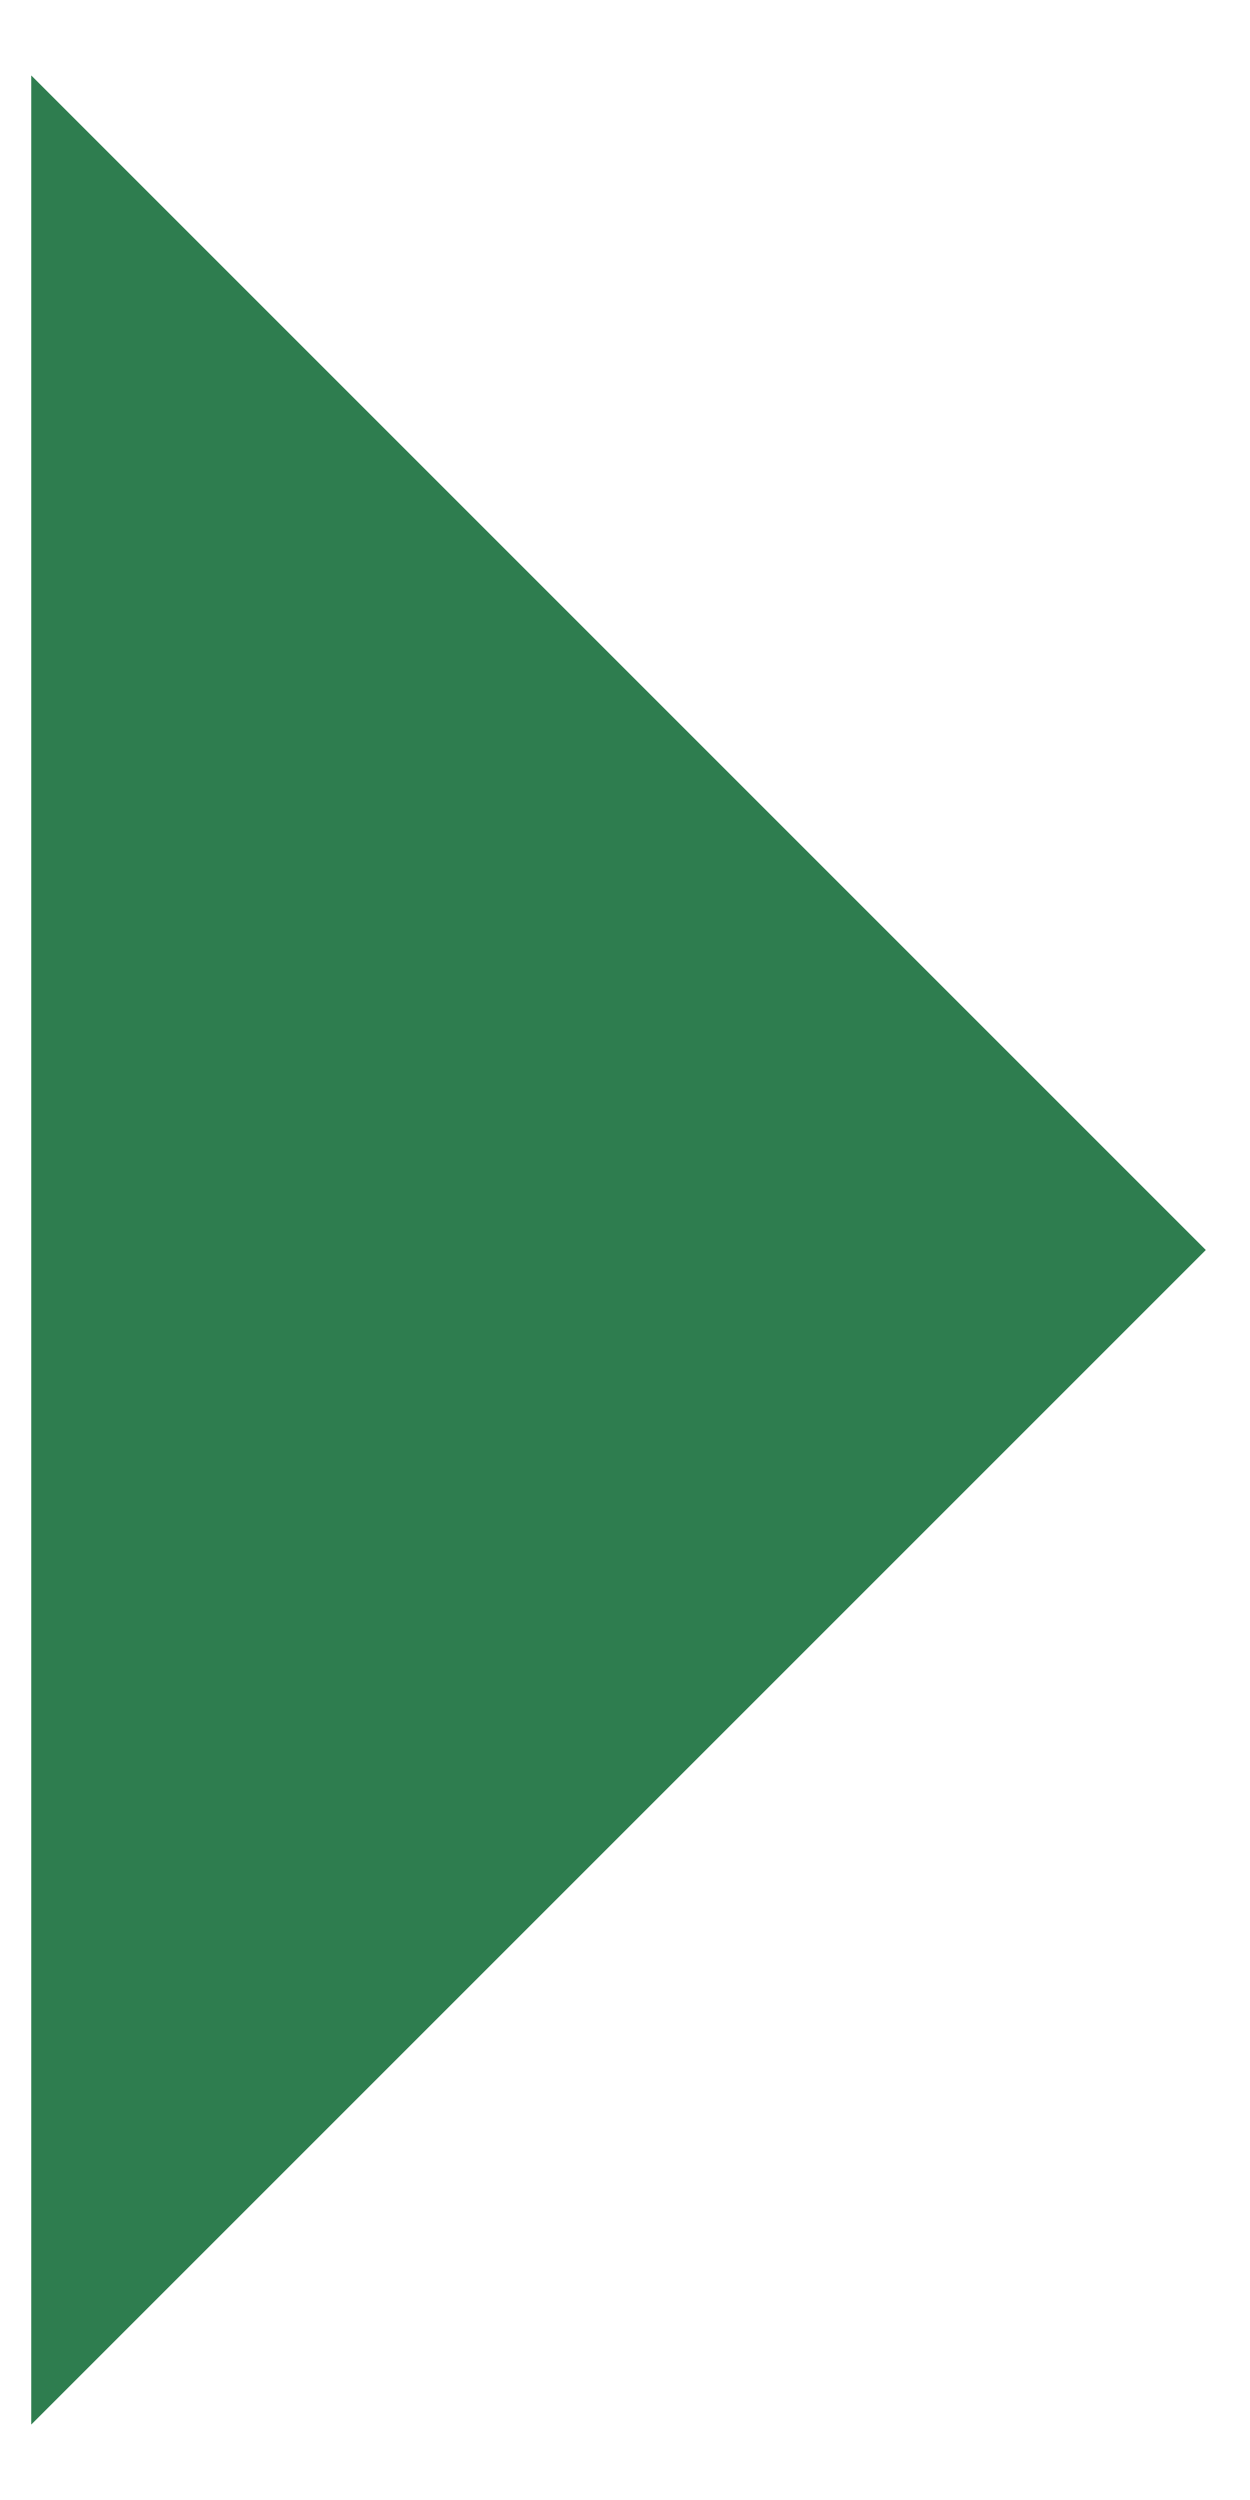
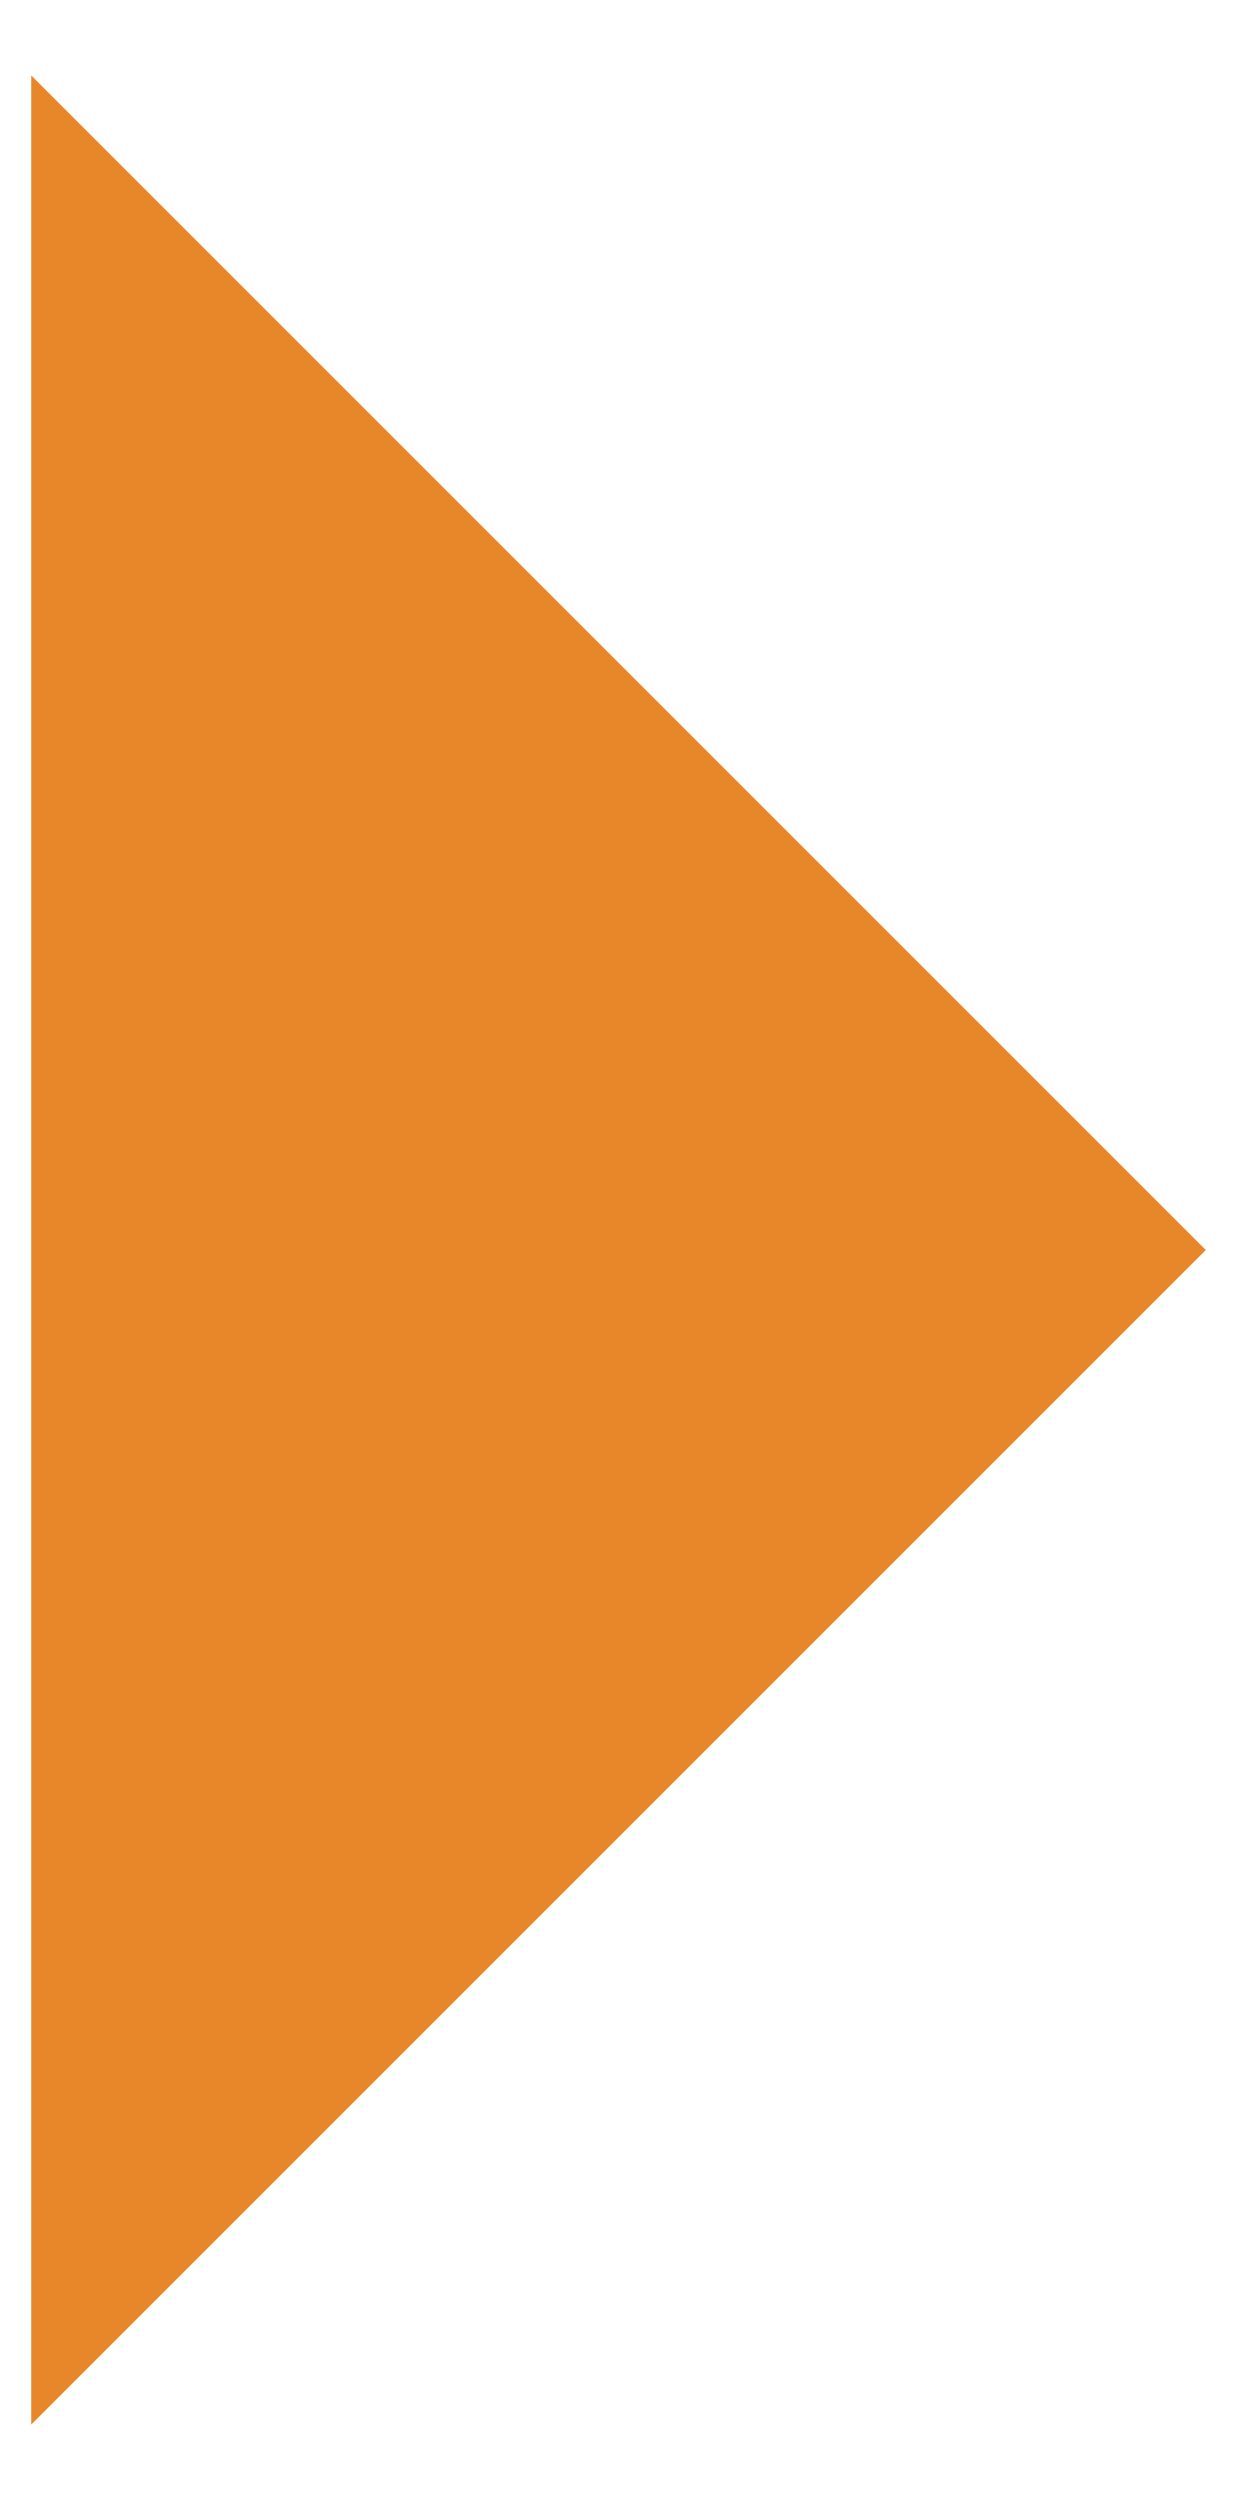
<svg xmlns="http://www.w3.org/2000/svg" viewBox="0 0 200 400" role="img" aria-label="Networking 2026 — Mesa 2">
-   <polygon points="5,12.07 192.93,200 5,387.93" fill="#2e7d4f" data-pieza="proyectos" />
+   <polygon points="5,12.07 192.93,200 5,387.93" fill="#e8862a" data-pieza="proyectos" />
</svg>
